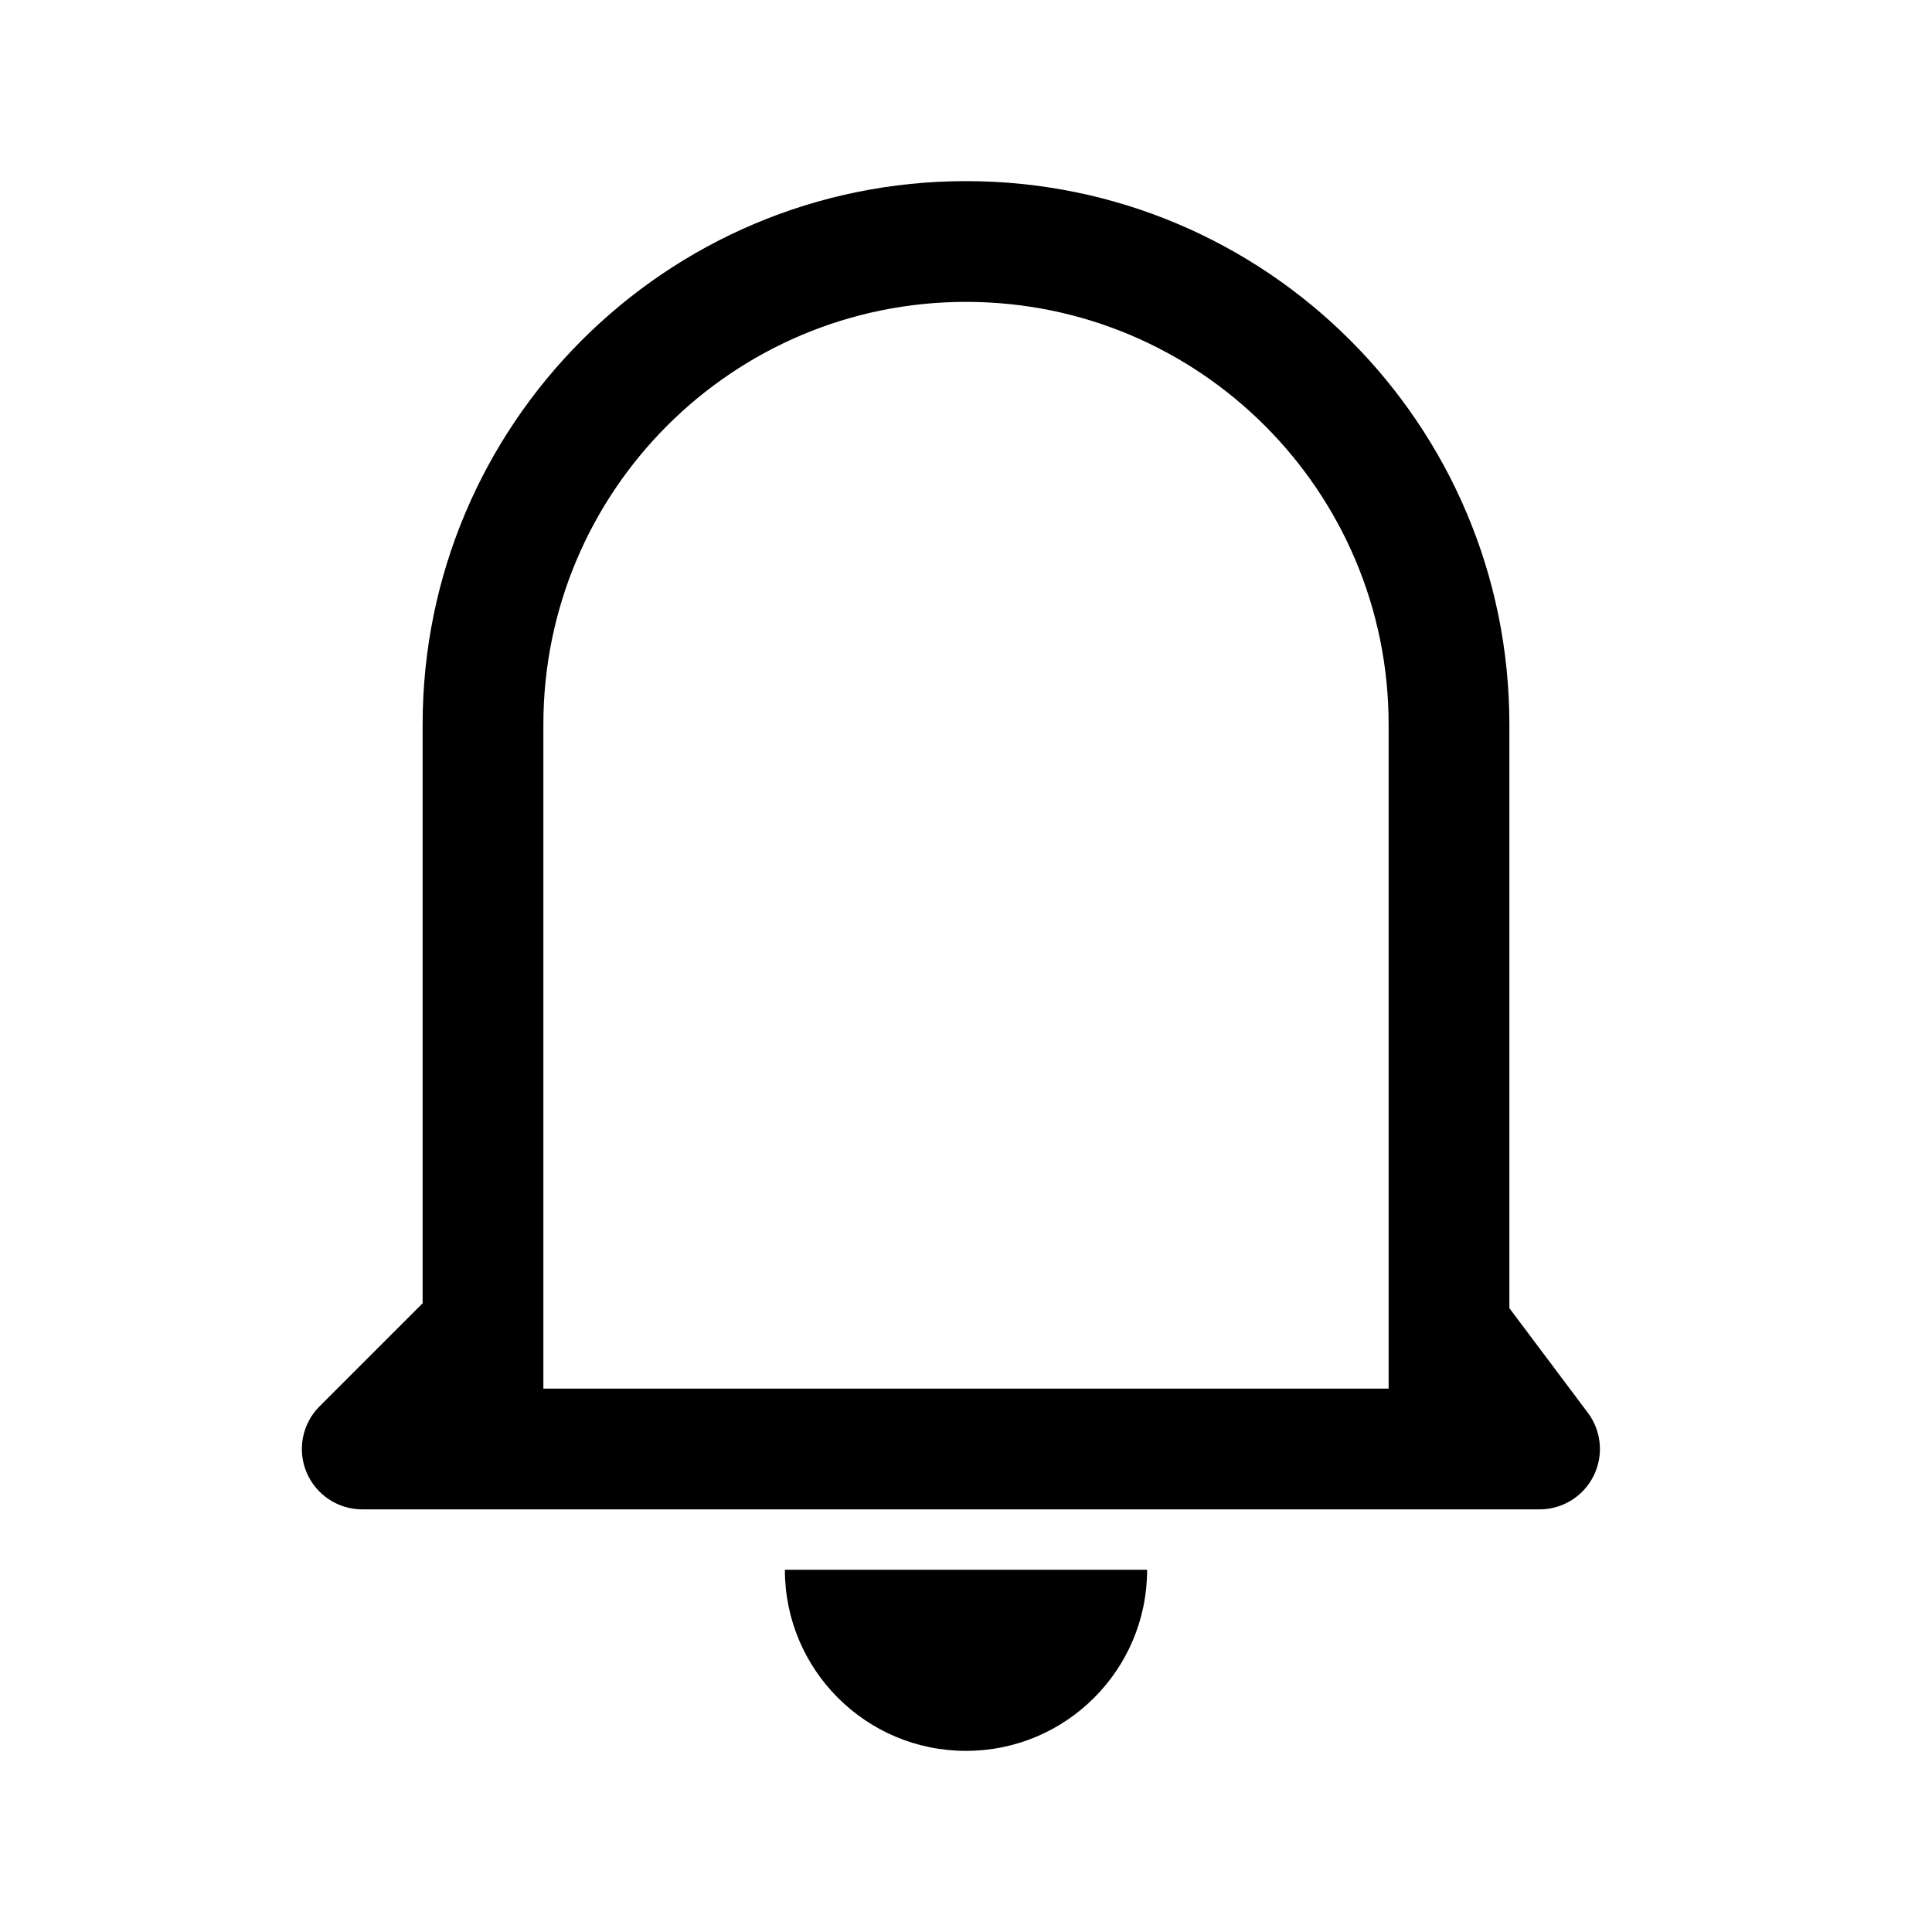
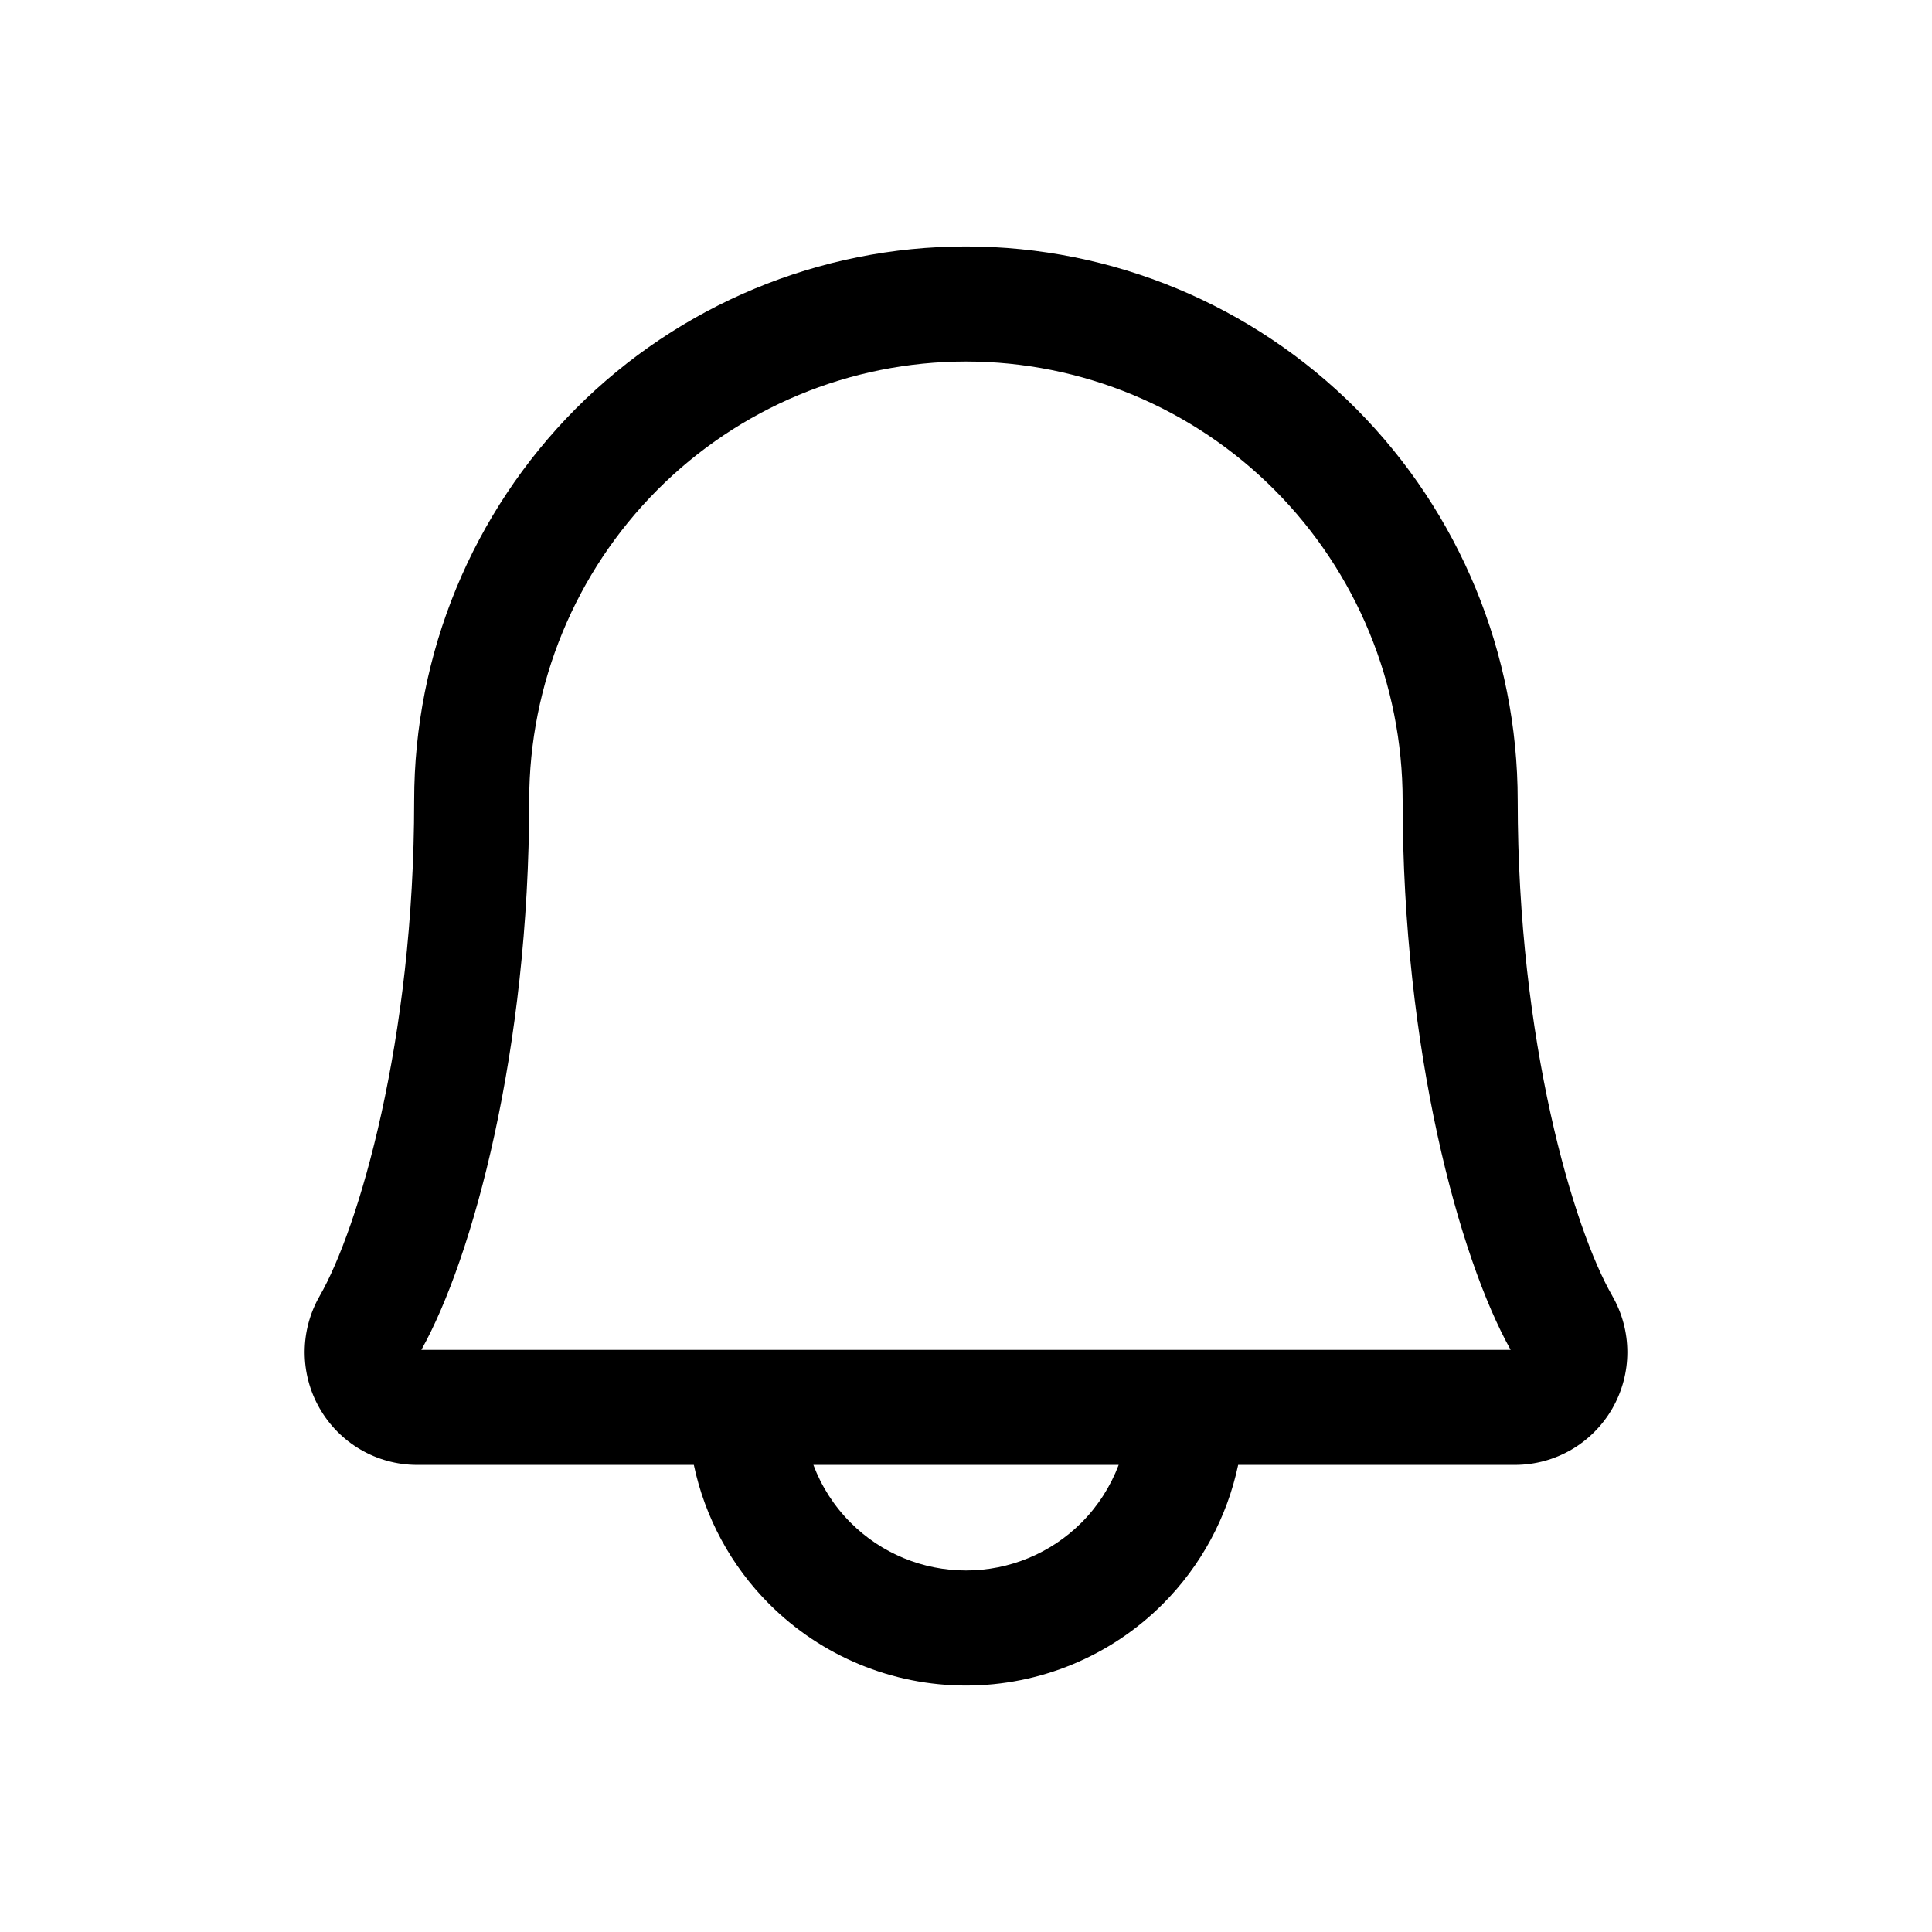
<svg xmlns="http://www.w3.org/2000/svg" viewBox="0 0 32 32">
-   <path d="M19 26H13C13 27.657 14.343 29 16 29C17.657 29 19 27.657 19 26ZM23 21.99V22.012V23H9V12C9 8.134 12.134 5 16 5C19.866 5 23 8.134 23 12V21.99ZM9 25H23H25H25.5C25.879 25 26.225 24.786 26.394 24.447C26.564 24.108 26.527 23.703 26.3 23.4L25 21.667V12C25 7.029 20.971 3 16 3C11.029 3 7 7.029 7 12V21.586L5.293 23.293C5.007 23.579 4.921 24.009 5.076 24.383C5.231 24.756 5.596 25 6 25H7H9Z" />
+   <path d="M11.492 24.263H6.897C6.571 24.261 6.25 24.173 5.969 24.008C5.687 23.843 5.454 23.607 5.292 23.323C5.13 23.04 5.046 22.72 5.046 22.394C5.047 22.068 5.132 21.748 5.295 21.465C5.934 20.354 6.86 17.246 6.86 13.259C6.86 10.826 7.822 8.493 9.535 6.771C11.249 5.05 13.574 4.082 15.999 4.082C18.424 4.082 20.749 5.05 22.463 6.771C24.176 8.493 25.138 10.826 25.138 13.259C25.138 17.247 26.064 20.353 26.705 21.464L26.705 21.465C26.868 21.748 26.953 22.069 26.954 22.395C26.954 22.721 26.869 23.042 26.707 23.326C26.545 23.609 26.311 23.845 26.029 24.01C25.746 24.175 25.425 24.262 25.098 24.263L25.095 24.263H20.508C20.325 25.13 19.894 25.933 19.258 26.569C18.394 27.433 17.222 27.918 16 27.918C14.778 27.918 13.606 27.433 12.742 26.569C12.106 25.933 11.675 25.13 11.492 24.263ZM10.886 8.116C9.529 9.479 8.765 11.329 8.765 13.259C8.765 17.4 7.83 20.835 6.979 22.358H25.021C24.169 20.834 23.232 17.401 23.232 13.259C23.232 11.329 22.469 9.479 21.112 8.116C19.755 6.753 17.916 5.988 15.999 5.988C14.082 5.988 12.242 6.753 10.886 8.116ZM18.529 24.263H13.472C13.606 24.619 13.815 24.947 14.09 25.221C14.596 25.728 15.284 26.012 16 26.012C16.717 26.012 17.404 25.728 17.911 25.221C18.185 24.947 18.394 24.619 18.529 24.263Z" />
</svg>
